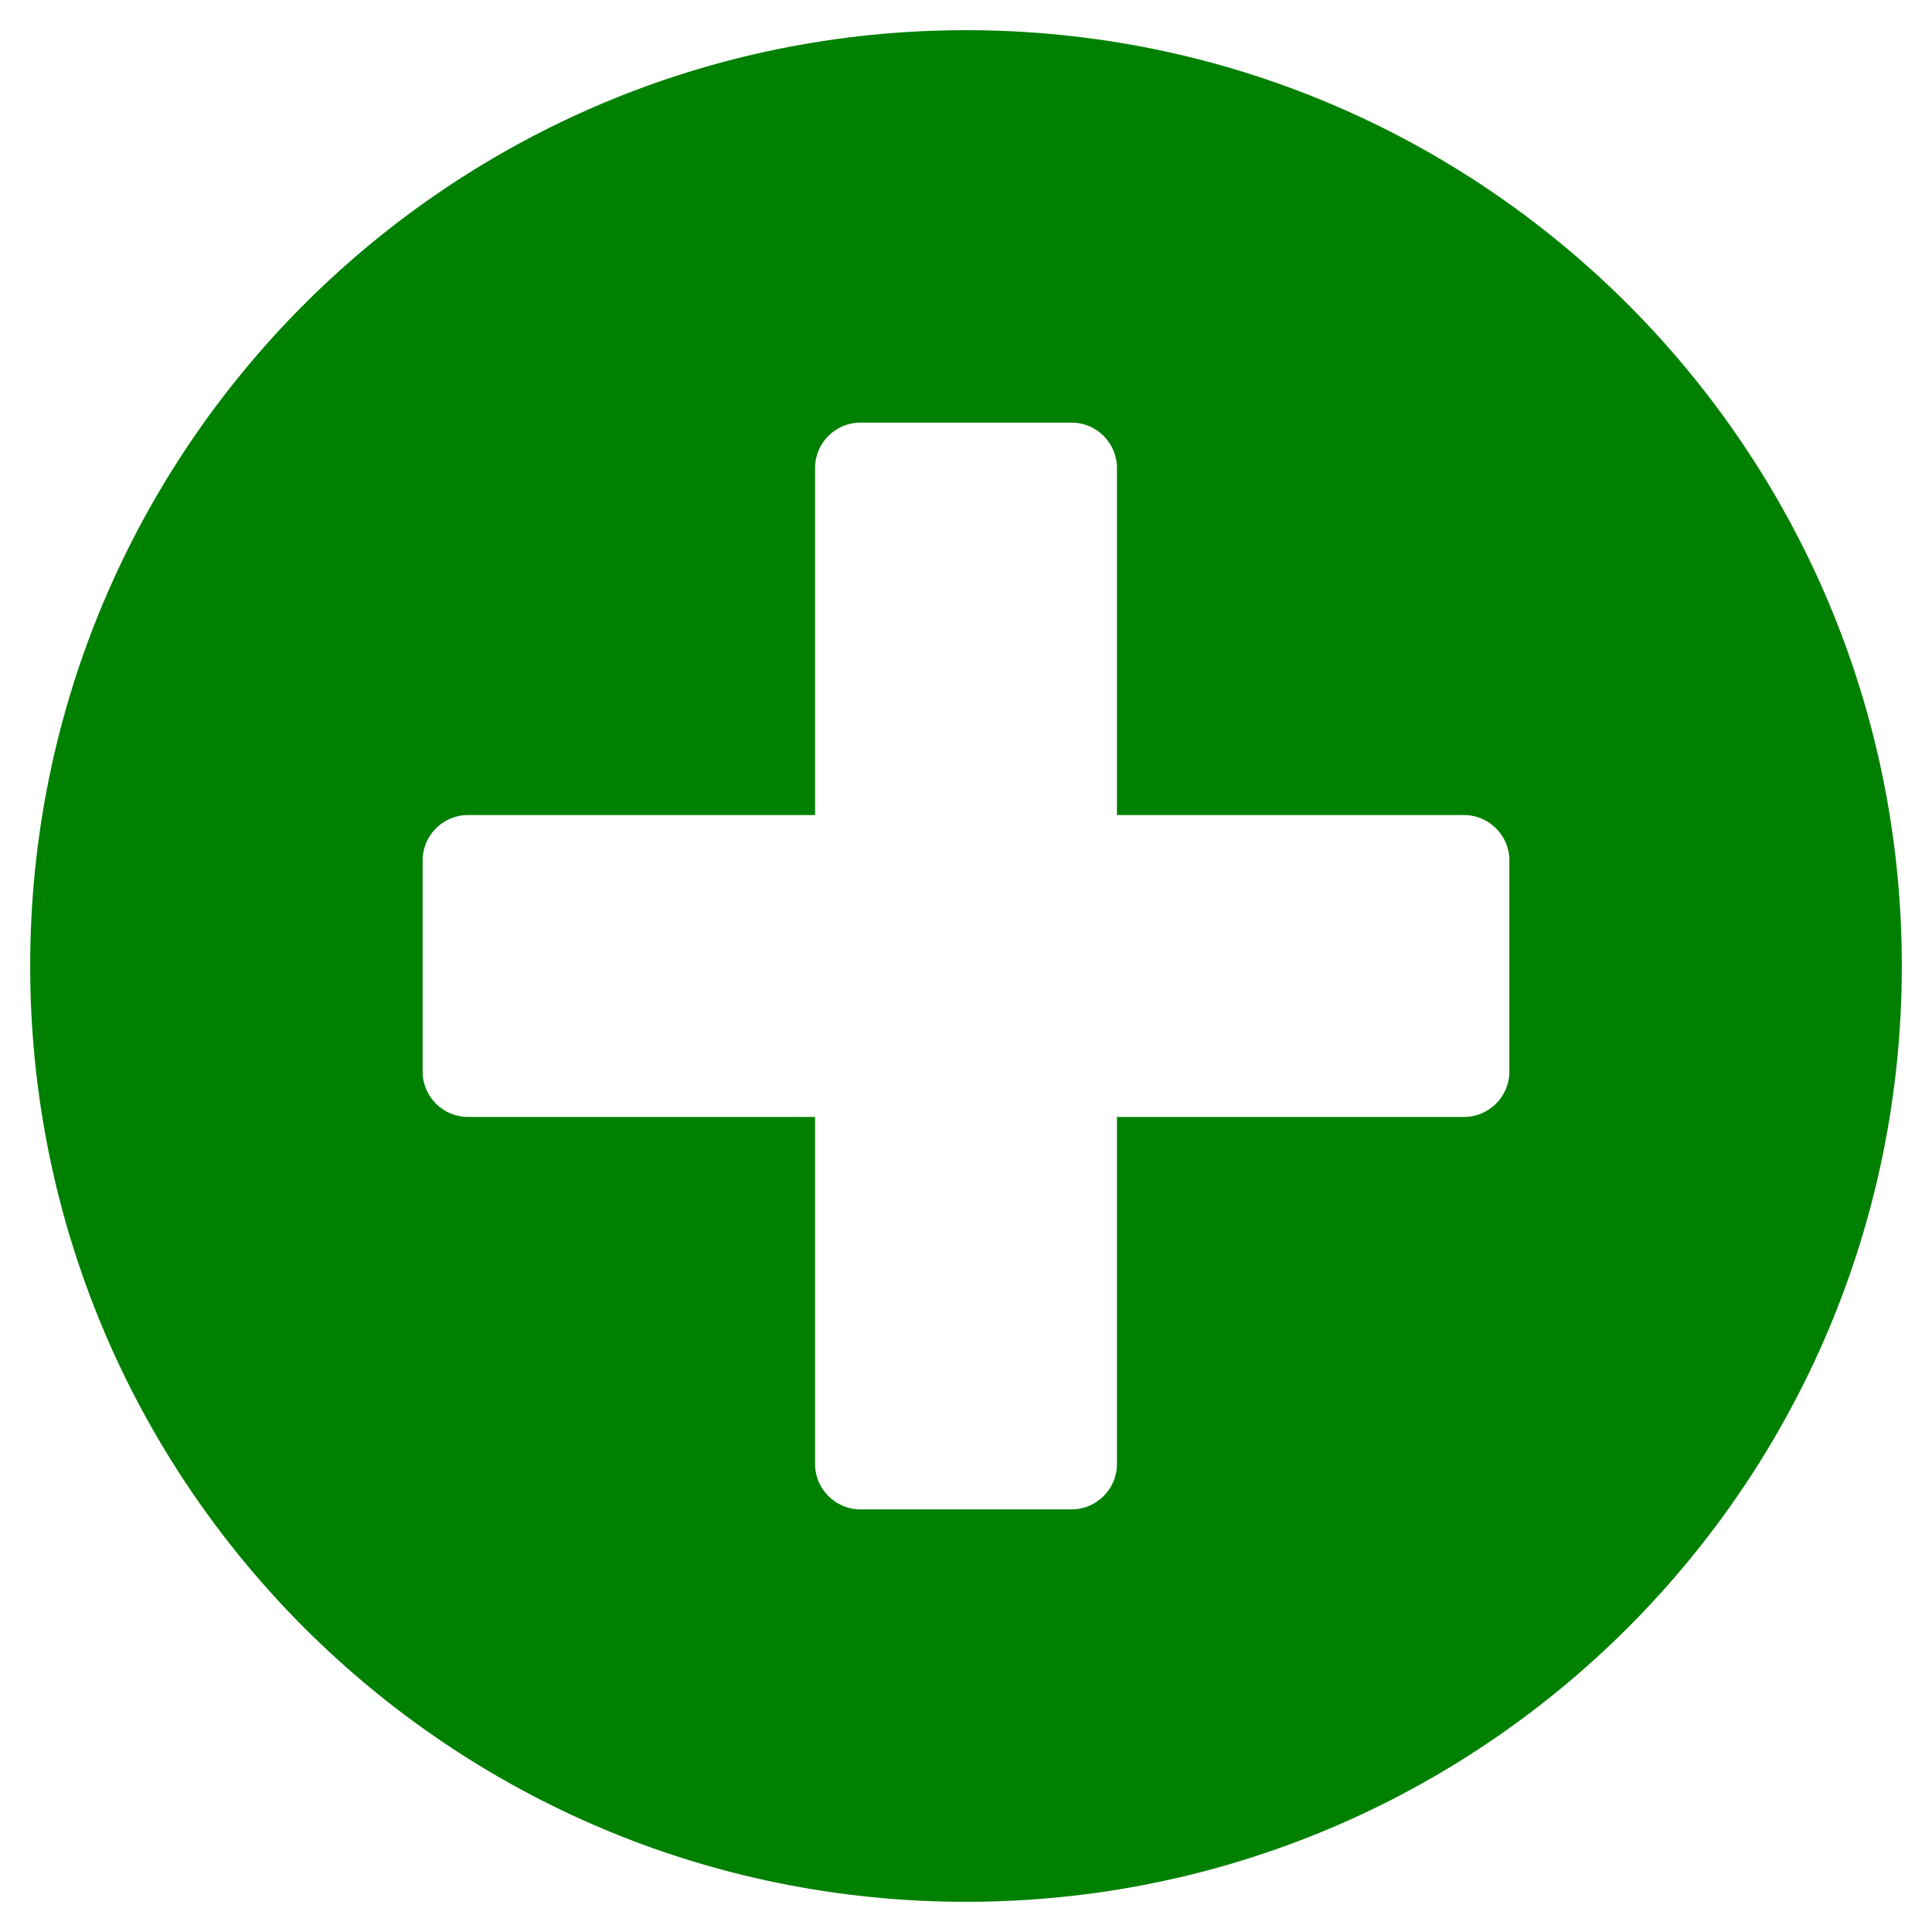
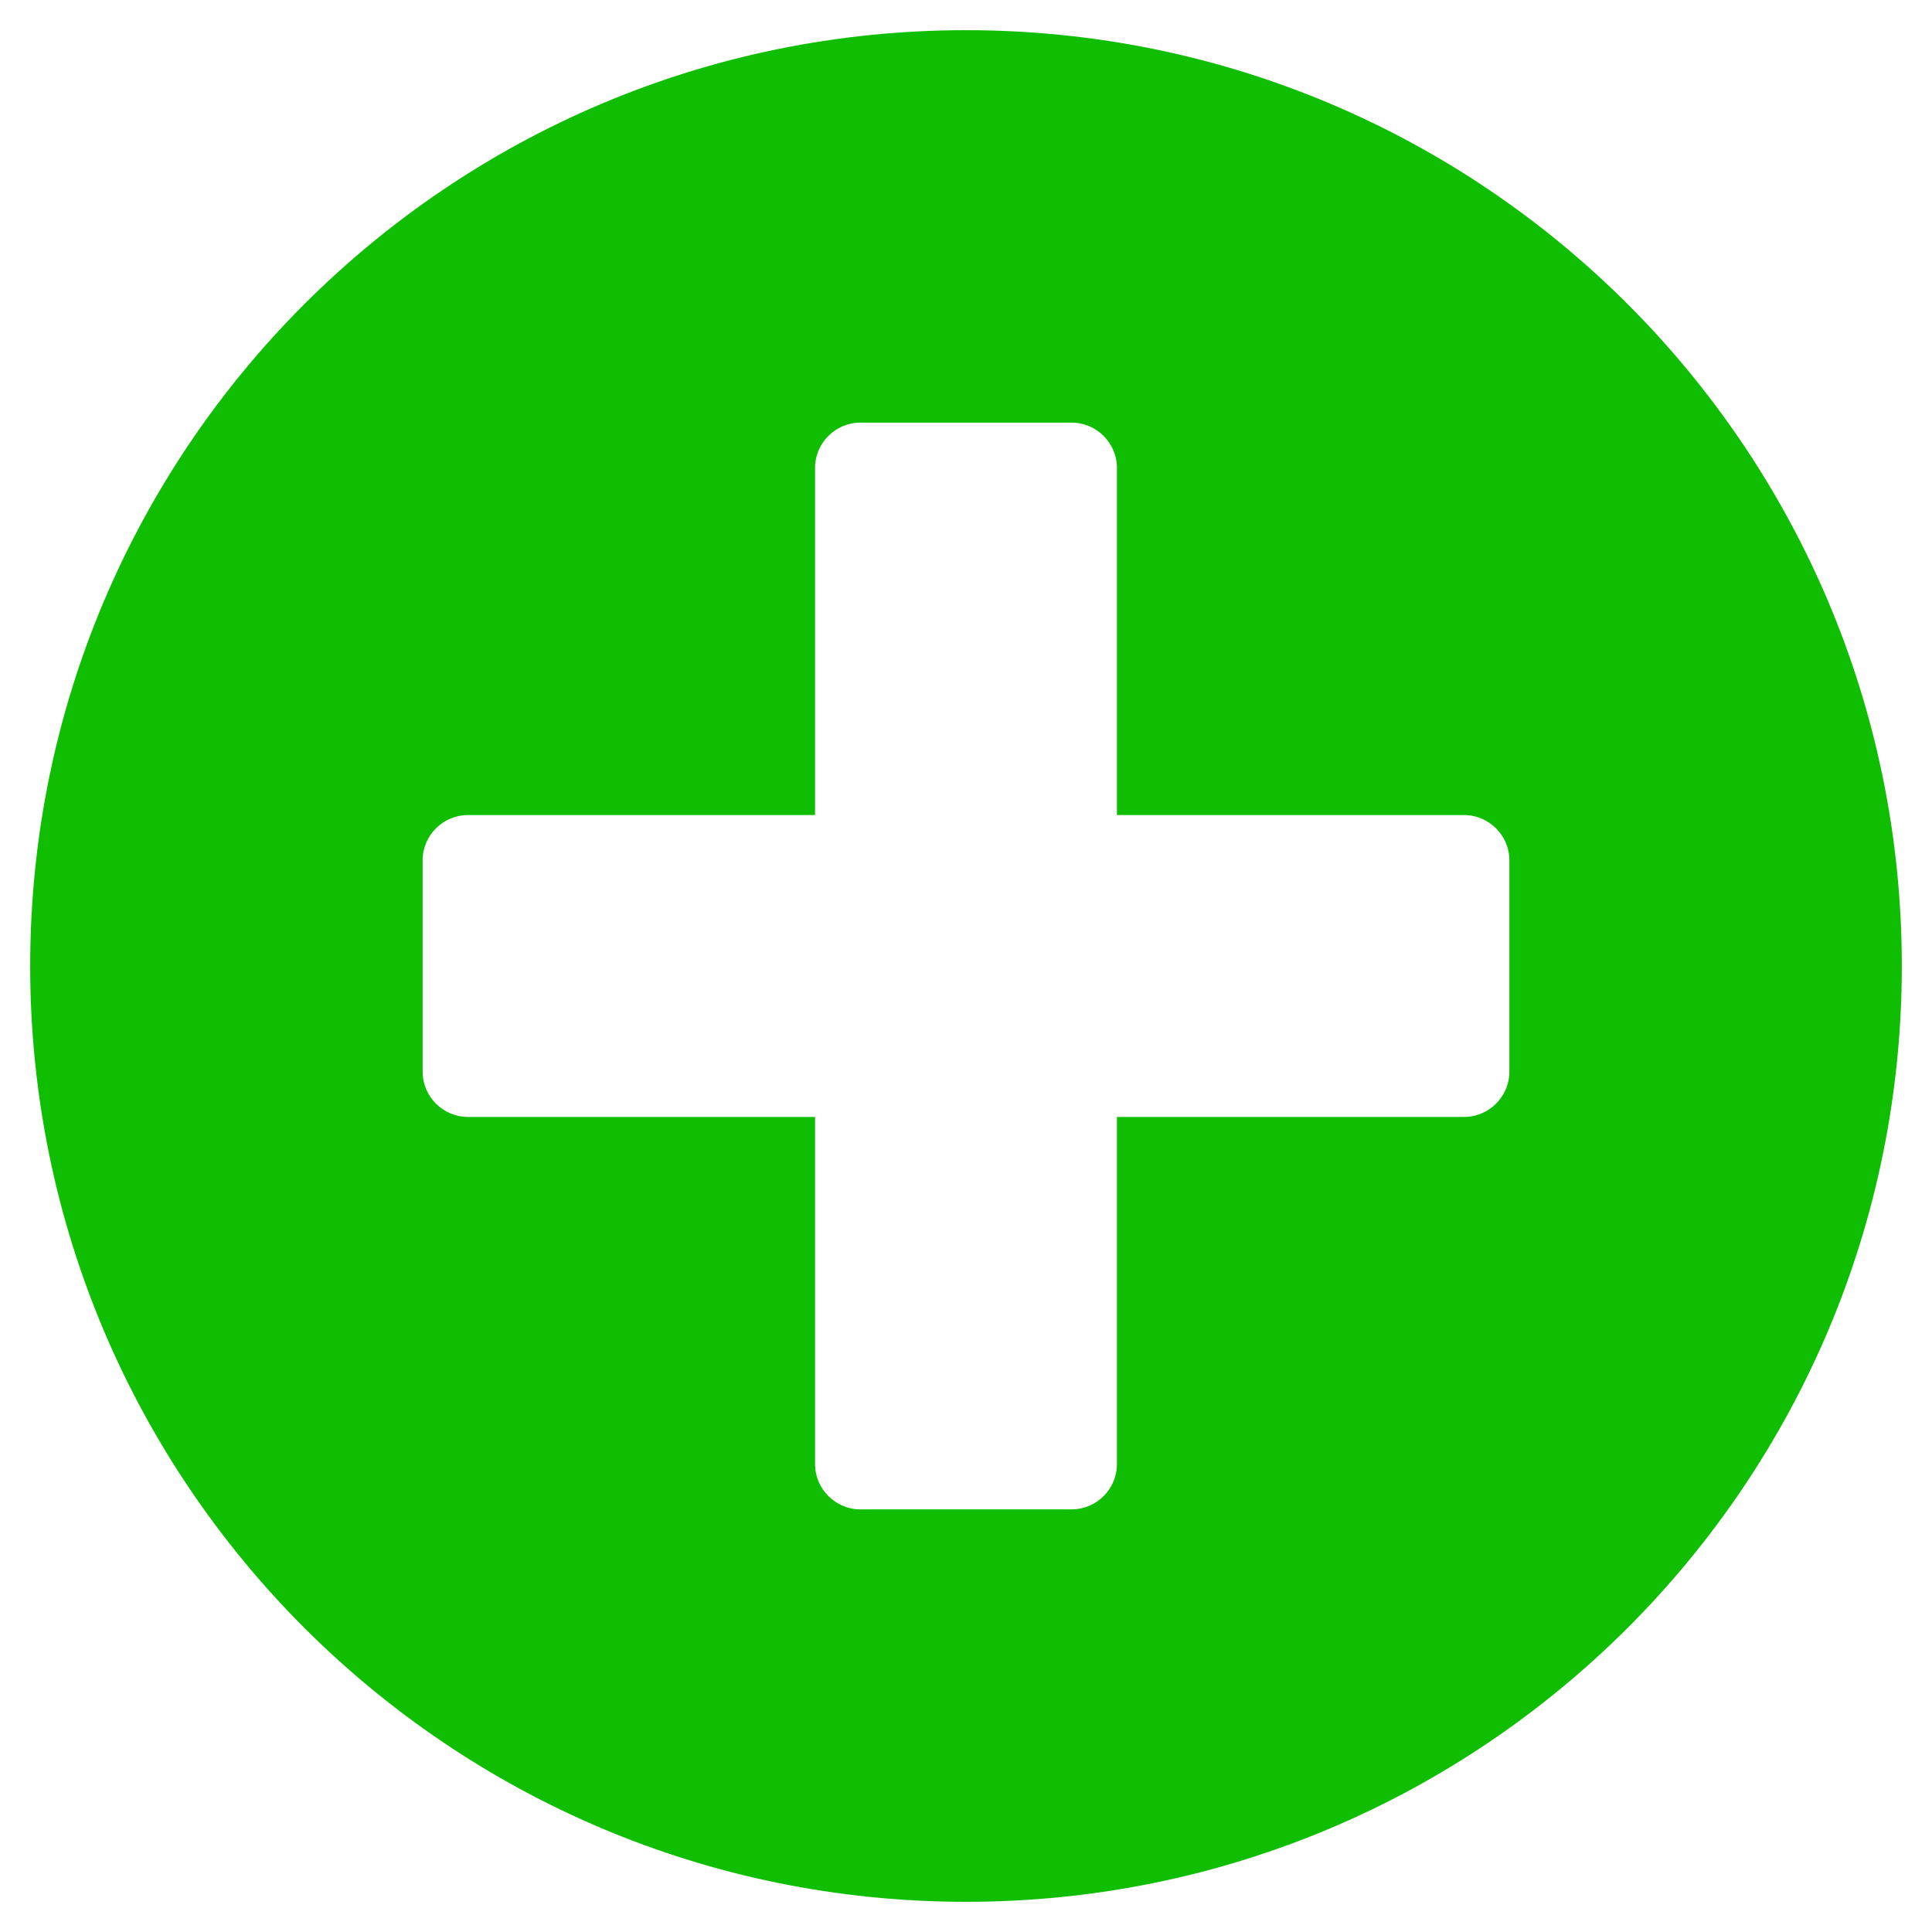
<svg xmlns="http://www.w3.org/2000/svg" aria-hidden="true" focusable="false" data-prefix="fas" data-icon="plus-circle" class="svg-inline--fa fa-plus-circle fa-w-16" role="img" viewBox="0 0 512 512">
  <style>
    
    .add-svg{
-       fill: green;
+       fill: #0fbe00;
      
    }

  </style>
  <path class="add-svg" d="M256 8C119 8 8 119 8 256s111 248 248 248 248-111 248-248S393 8 256 8zm144 276c0 6.6-5.4 12-12 12h-92v92c0 6.6-5.4 12-12 12h-56c-6.6 0-12-5.4-12-12v-92h-92c-6.6 0-12-5.4-12-12v-56c0-6.6 5.4-12 12-12h92v-92c0-6.6 5.4-12 12-12h56c6.6 0 12 5.4 12 12v92h92c6.6 0 12 5.4 12 12v56z" />
</svg>
